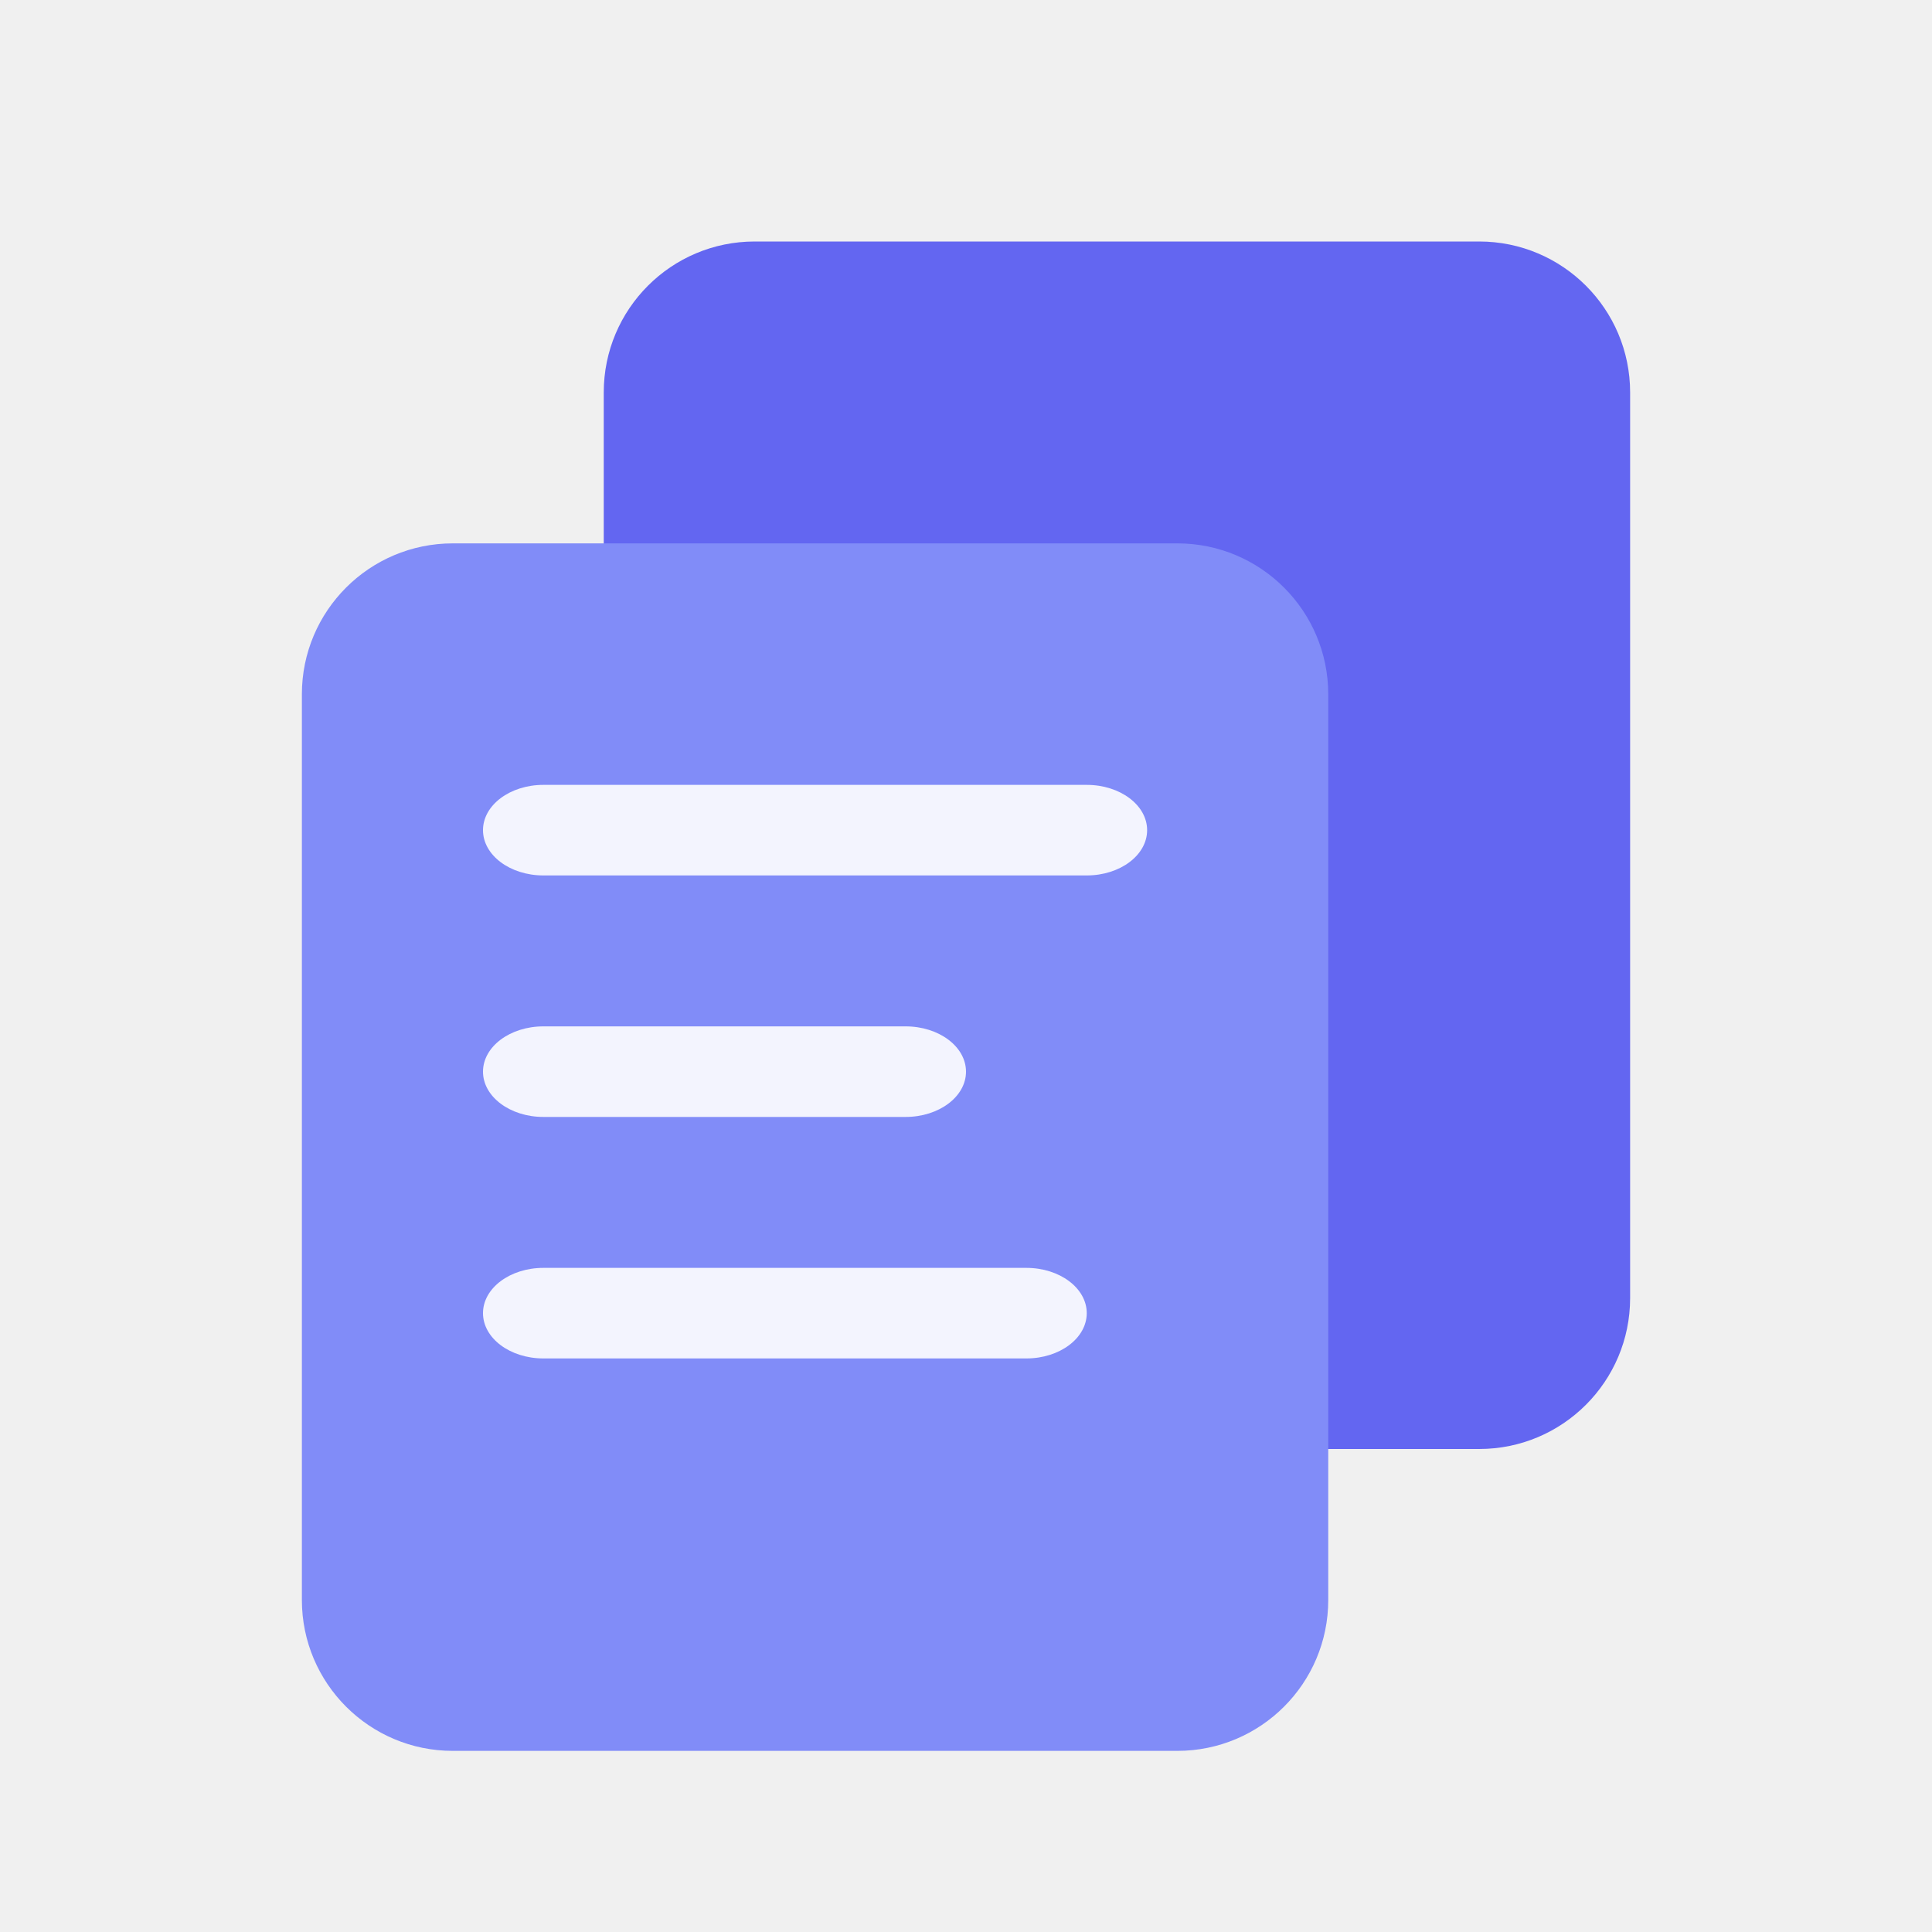
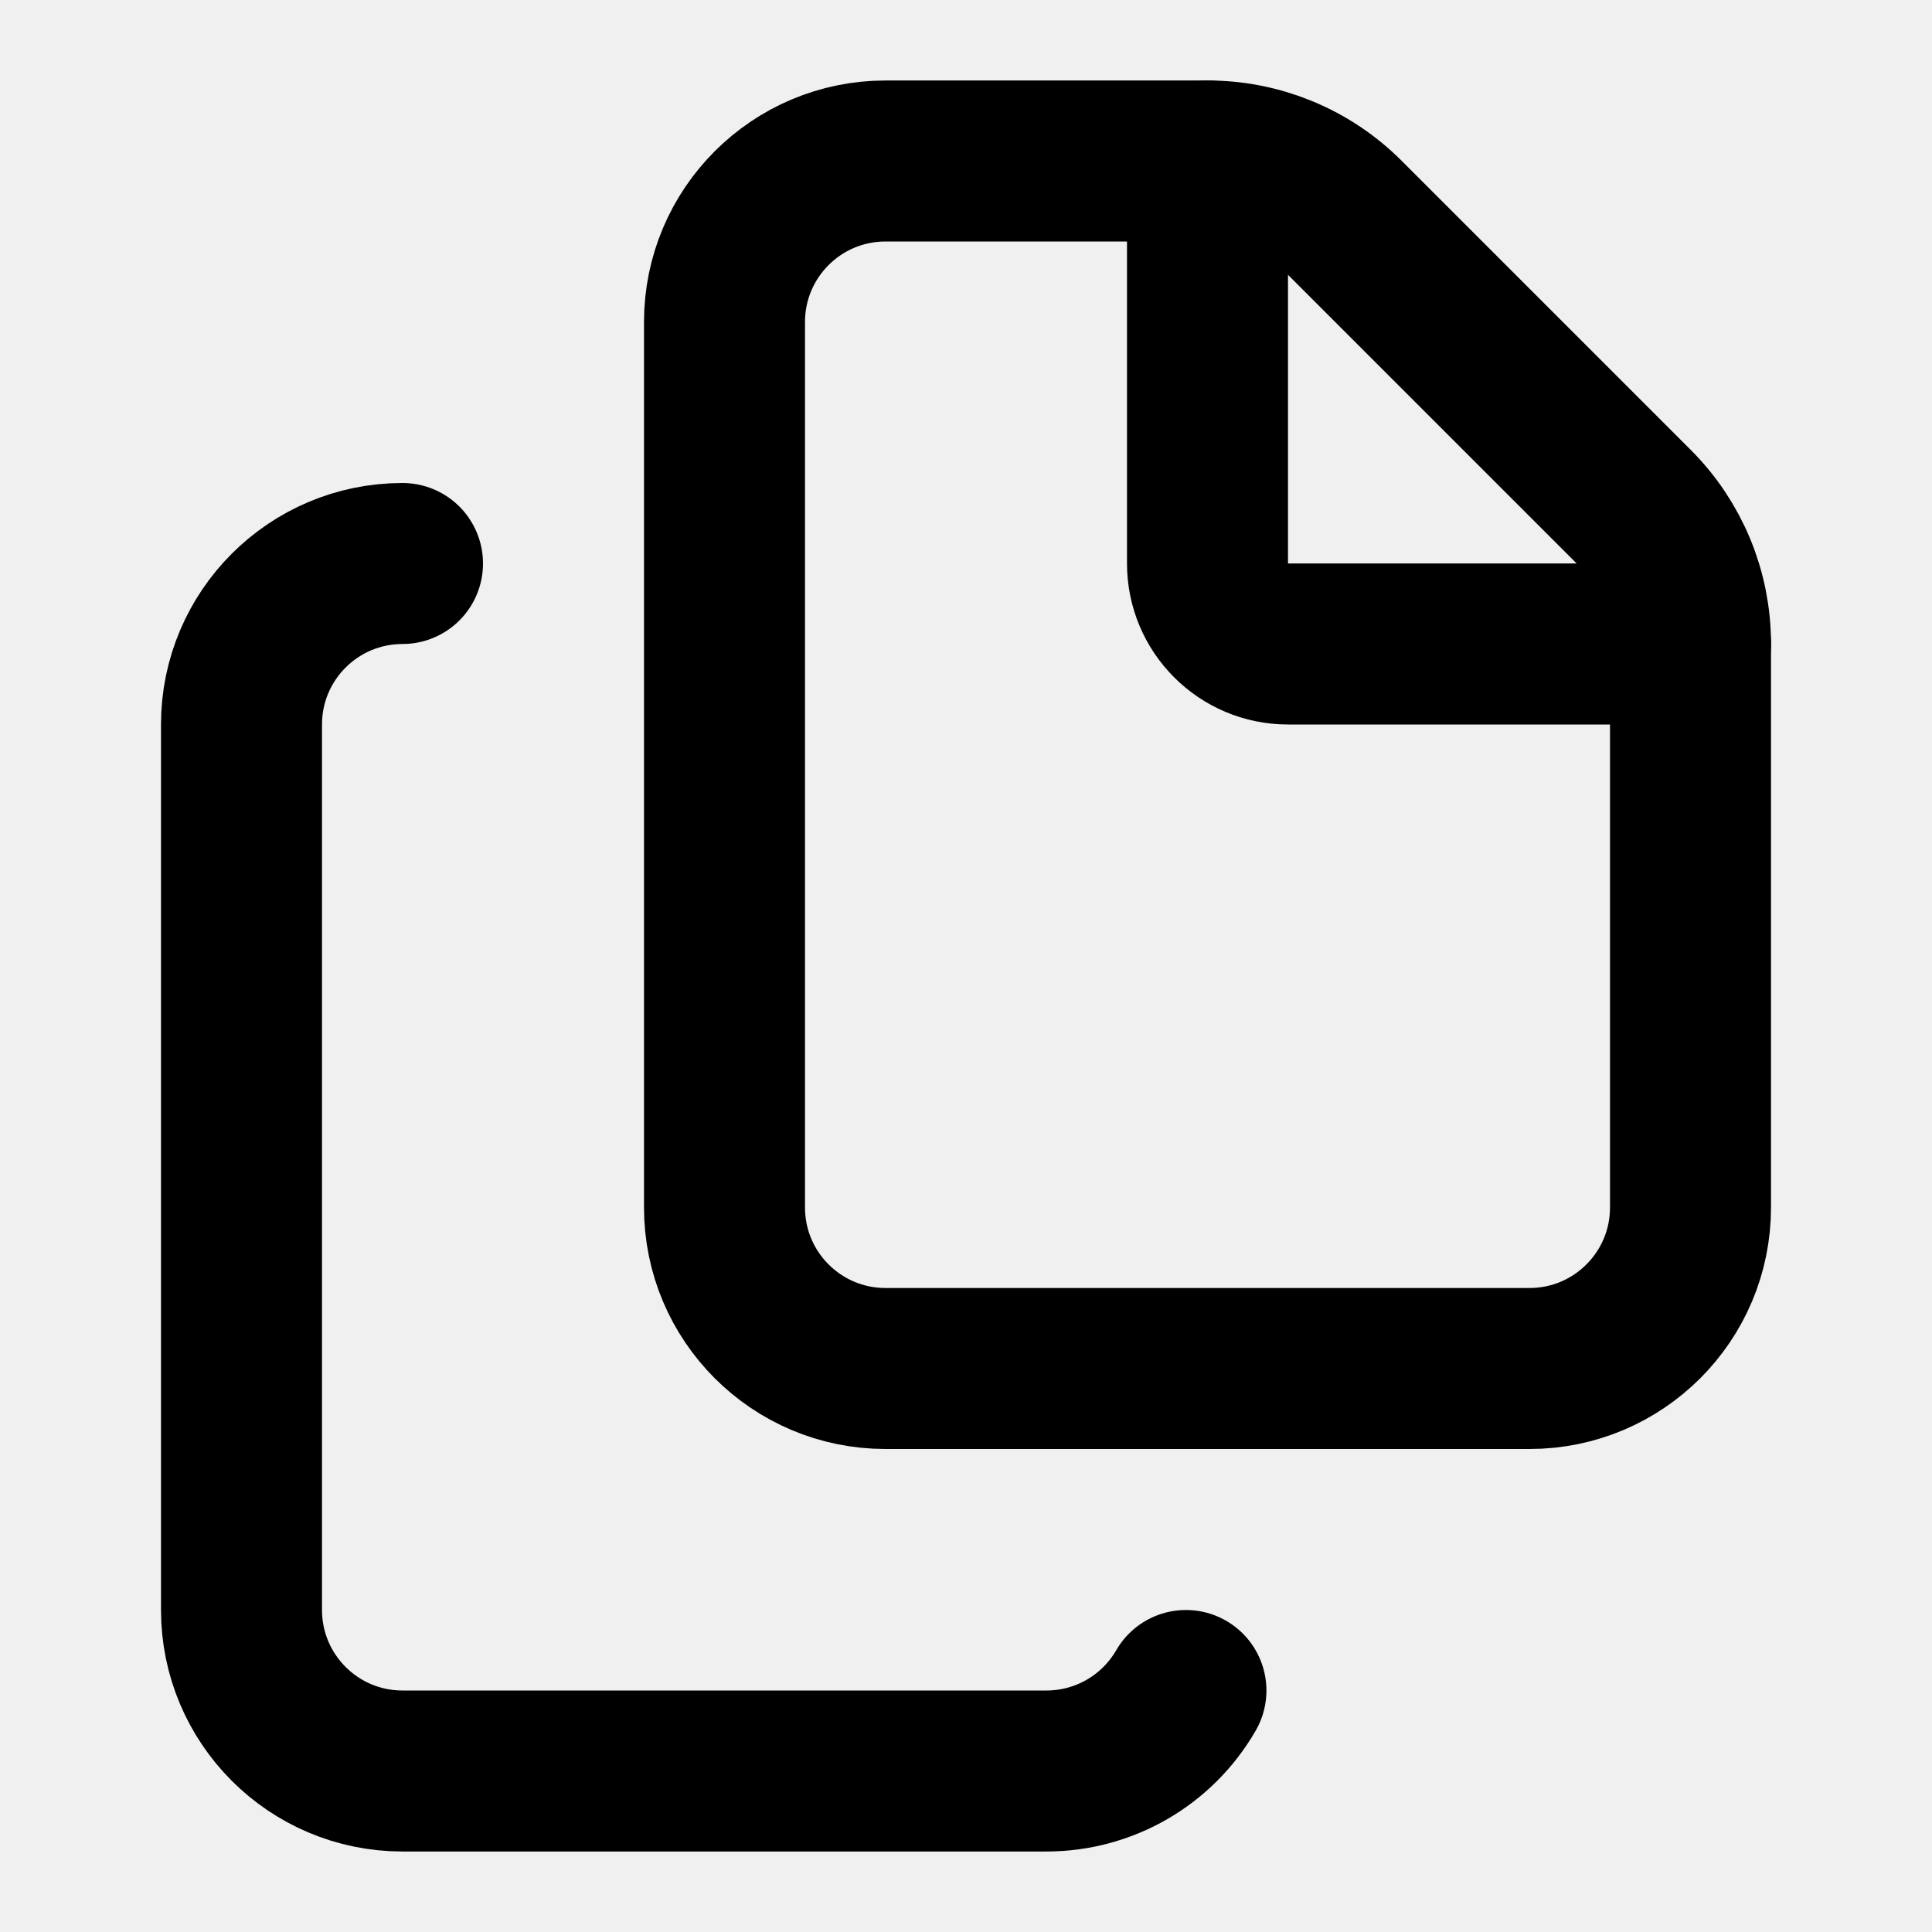
- <svg xmlns="http://www.w3.org/2000/svg" viewBox="0 0 32 32" width="32" height="32">
-   <rect x="10" y="4" width="17" height="20" rx="2.5" fill="#6366f1" />
-   <rect x="5" y="9" width="17" height="20" rx="2.5" fill="#818cf8" />
-   <rect x="8" y="13" width="11" height="1.5" rx="1" fill="white" opacity="0.9" />
-   <rect x="8" y="17" width="8" height="1.5" rx="1" fill="white" opacity="0.9" />
-   <rect x="8" y="21" width="10" height="1.5" rx="1" fill="white" opacity="0.9" />
+ <svg xmlns="http://www.w3.org/2000/svg" width="24" height="24" viewBox="0 0 24 24" fill="none" stroke="currentColor" stroke-width="2" stroke-linecap="round" stroke-linejoin="round">
+   <path d="M15 2h-4a2 2 0 0 0-2 2v11a2 2 0 0 0 2 2h8a2 2 0 0 0 2-2V8" />
+   <path d="M16.706 2.706A2.4 2.4 0 0 0 15 2v5a1 1 0 0 0 1 1h5a2.4 2.4 0 0 0-.706-1.706z" />
+   <path d="M5 7a2 2 0 0 0-2 2v11a2 2 0 0 0 2 2h8a2 2 0 0 0 1.732-1" />
</svg>
